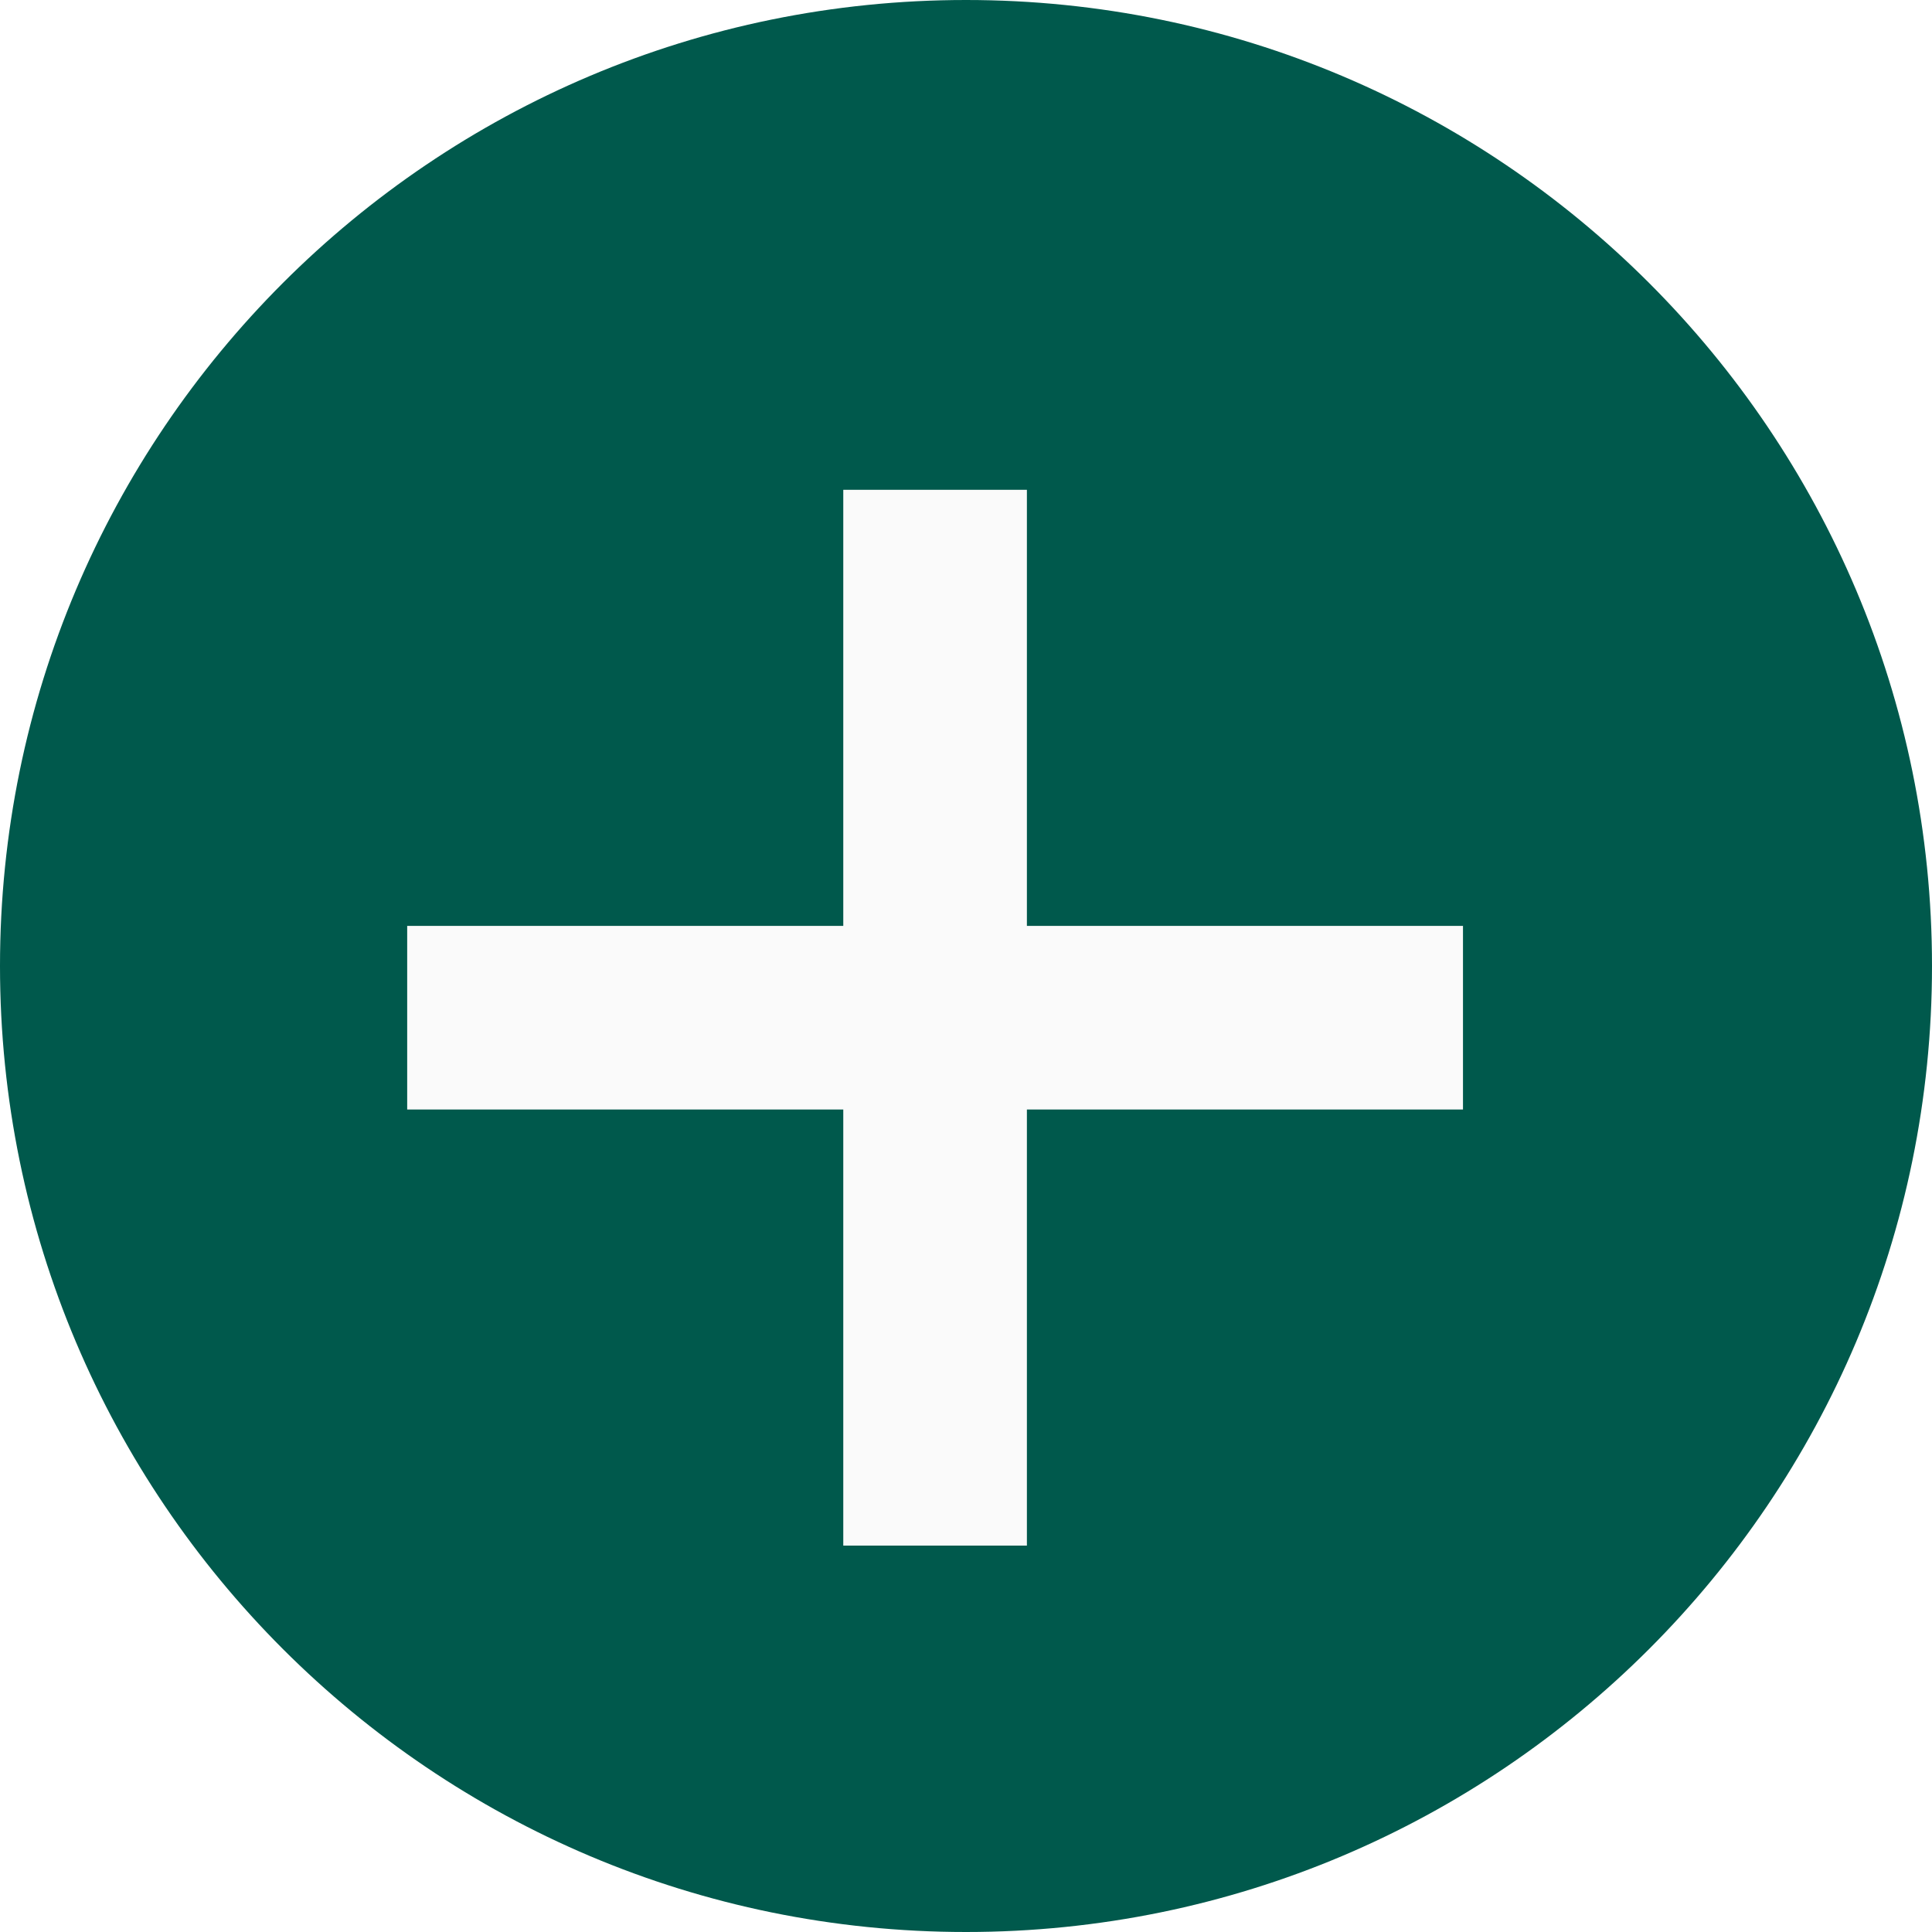
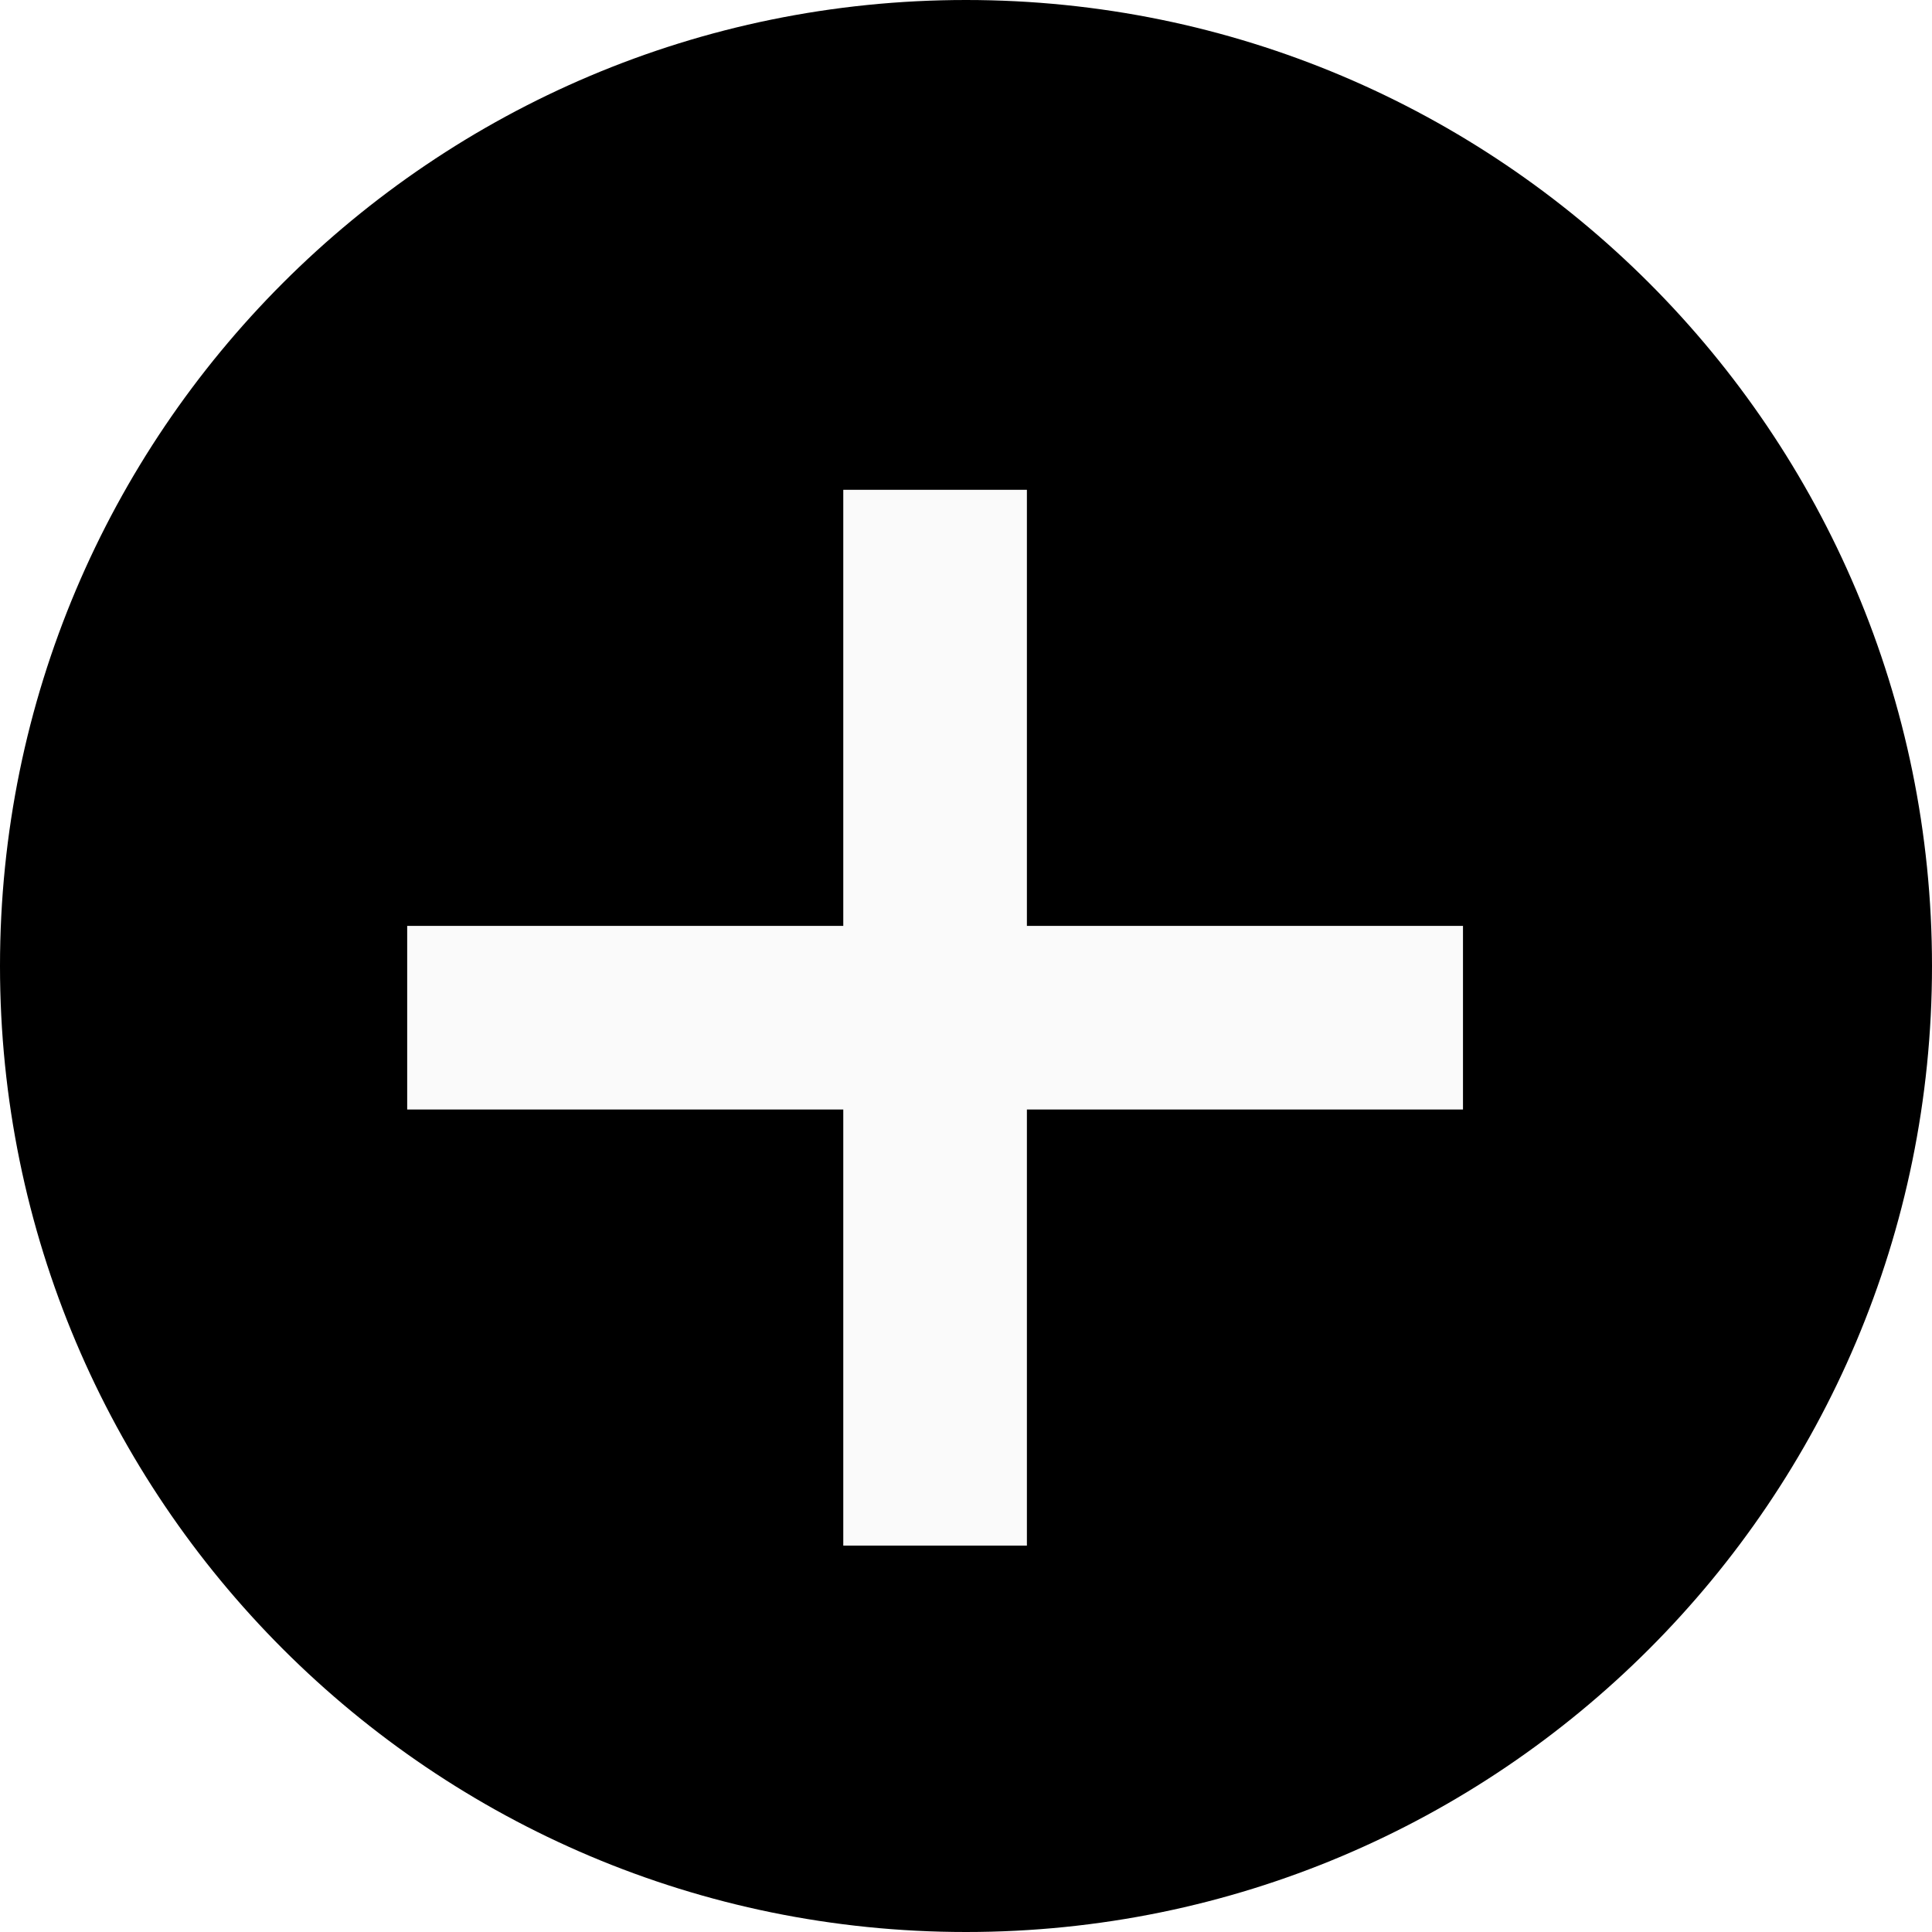
<svg xmlns="http://www.w3.org/2000/svg" width="25" height="25" viewBox="0 0 25 25" fill="none">
-   <circle cx="12.5" cy="12.5" r="12.5" fill="#00594C" />
+   <circle cx="12.5" cy="12.5" r="12.5" fill="currentColor" />
  <path d="M13.288 20H10.912V14.357H5.269V11.981H10.912V6.338H13.288V11.981H18.931V14.357H13.288V20Z" fill="#FAFAFA" />
</svg>
